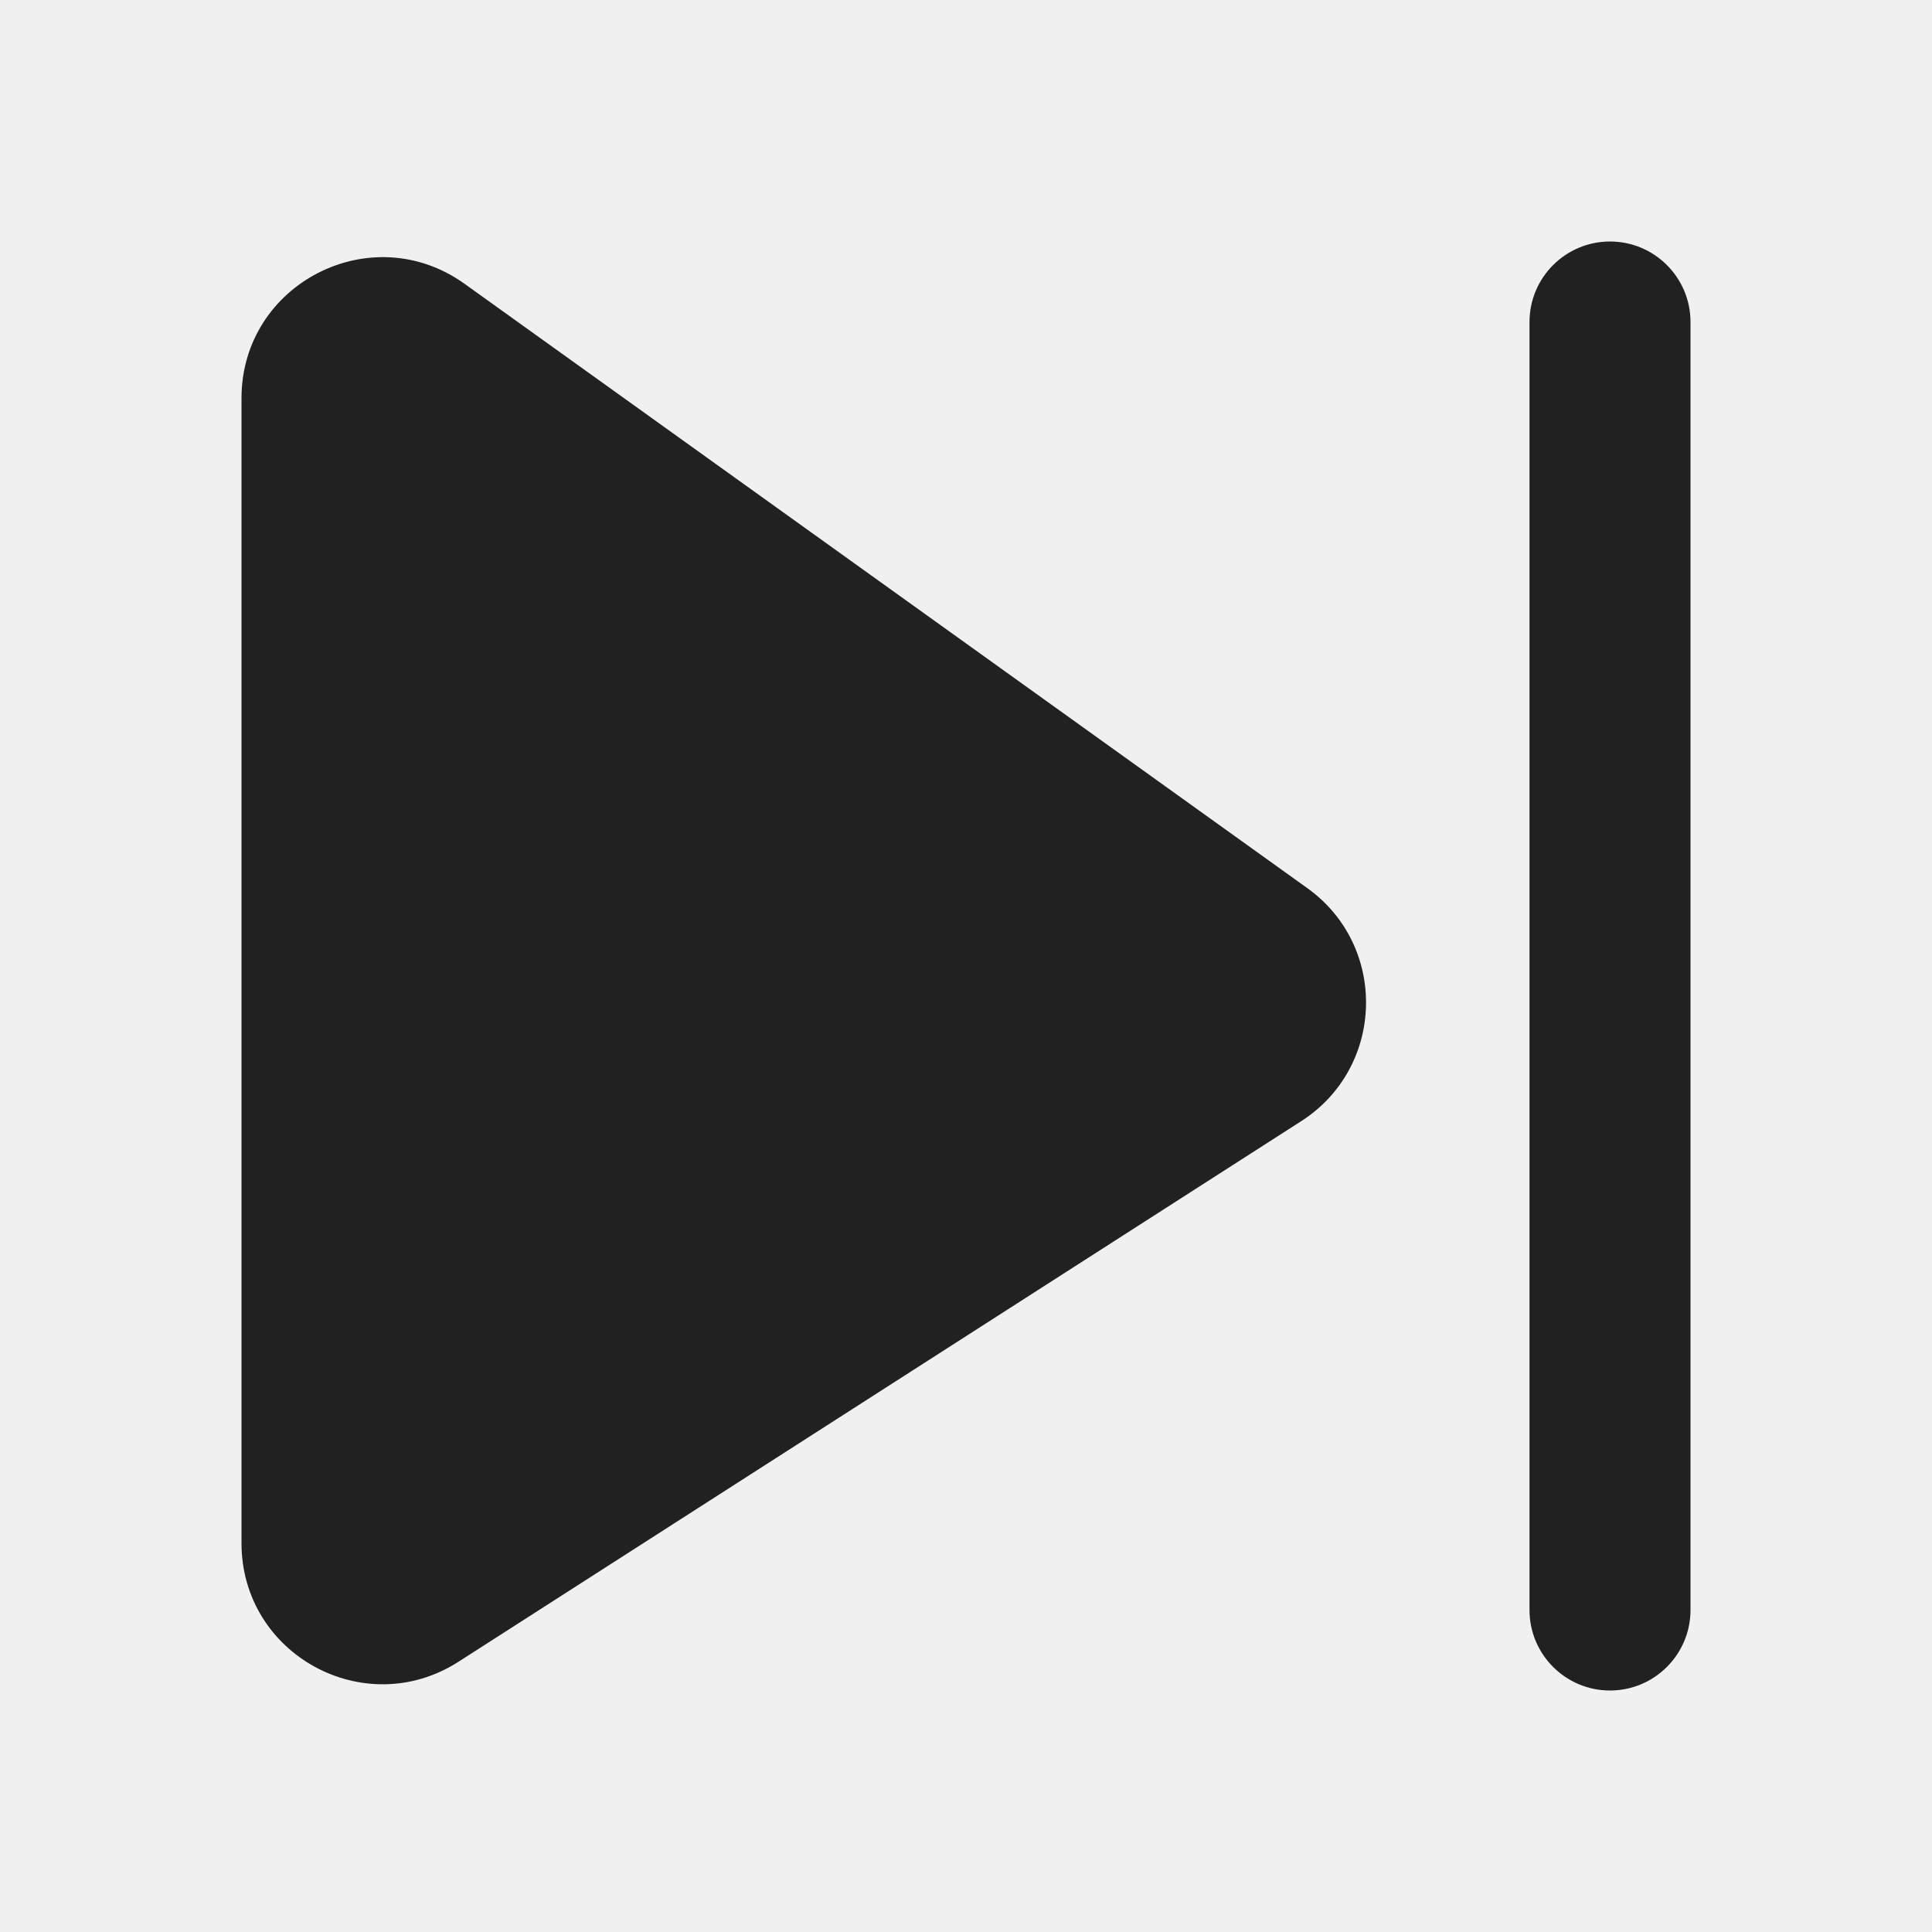
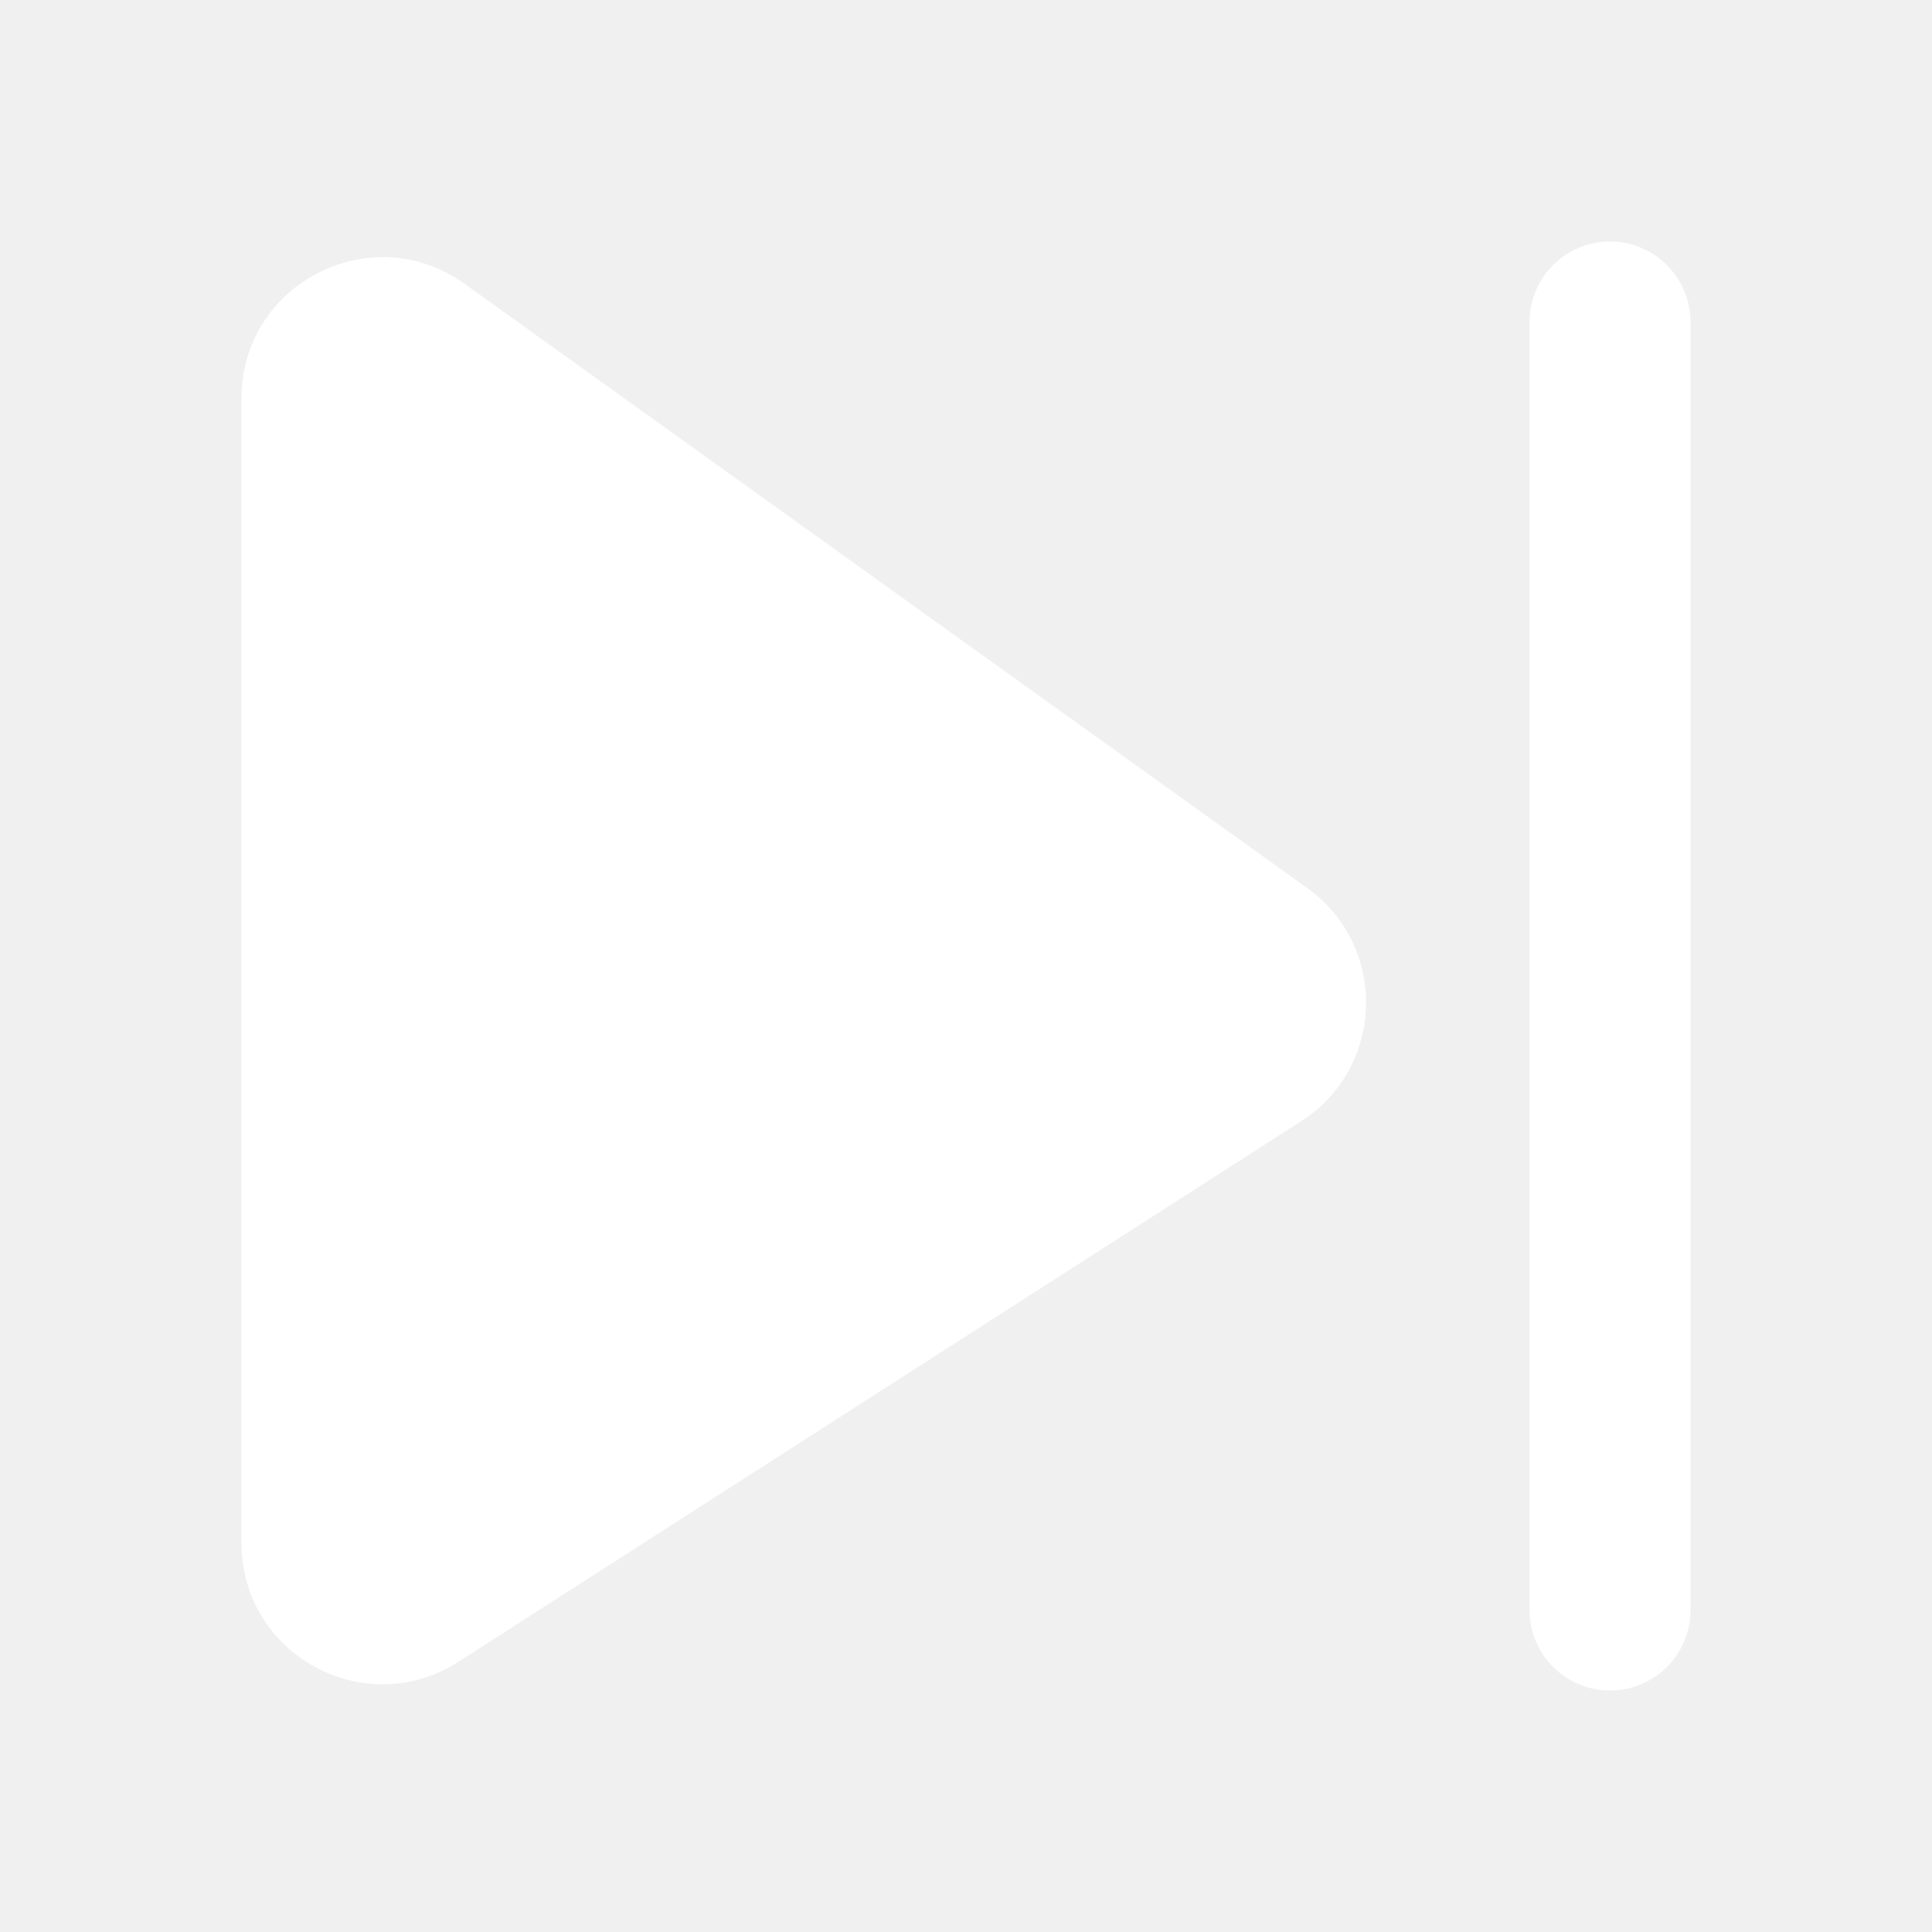
- <svg xmlns="http://www.w3.org/2000/svg" width="24" height="24" fill="none" viewBox="0 0 24 24">
-   <path fill="#212121" d="M21 4C21 3.448 20.552 3 20 3C19.448 3 19 3.448 19 4V20C19 20.552 19.448 21 20 21C20.552 21 21 20.552 21 20V4Z" />
-   <path fill="#212121" d="M3 4.947C3 3.523 4.612 2.695 5.77 3.525L16.239 11.032C17.244 11.752 17.205 13.259 16.165 13.927L5.695 20.643C4.53 21.39 3 20.554 3 19.17V4.947Z" />
+ <svg xmlns="http://www.w3.org/2000/svg" width="24" height="24" fill="#FFFFFF" viewBox="0 0 24 24">
+   <path fill="#FFFFFF" d="M21 4C21 3.448 20.552 3 20 3C19.448 3 19 3.448 19 4V20C19 20.552 19.448 21 20 21C20.552 21 21 20.552 21 20V4Z" />
+   <path fill="#FFFFFF" d="M3 4.947C3 3.523 4.612 2.695 5.77 3.525L16.239 11.032C17.244 11.752 17.205 13.259 16.165 13.927L5.695 20.643C4.53 21.39 3 20.554 3 19.17V4.947Z" />
</svg>
